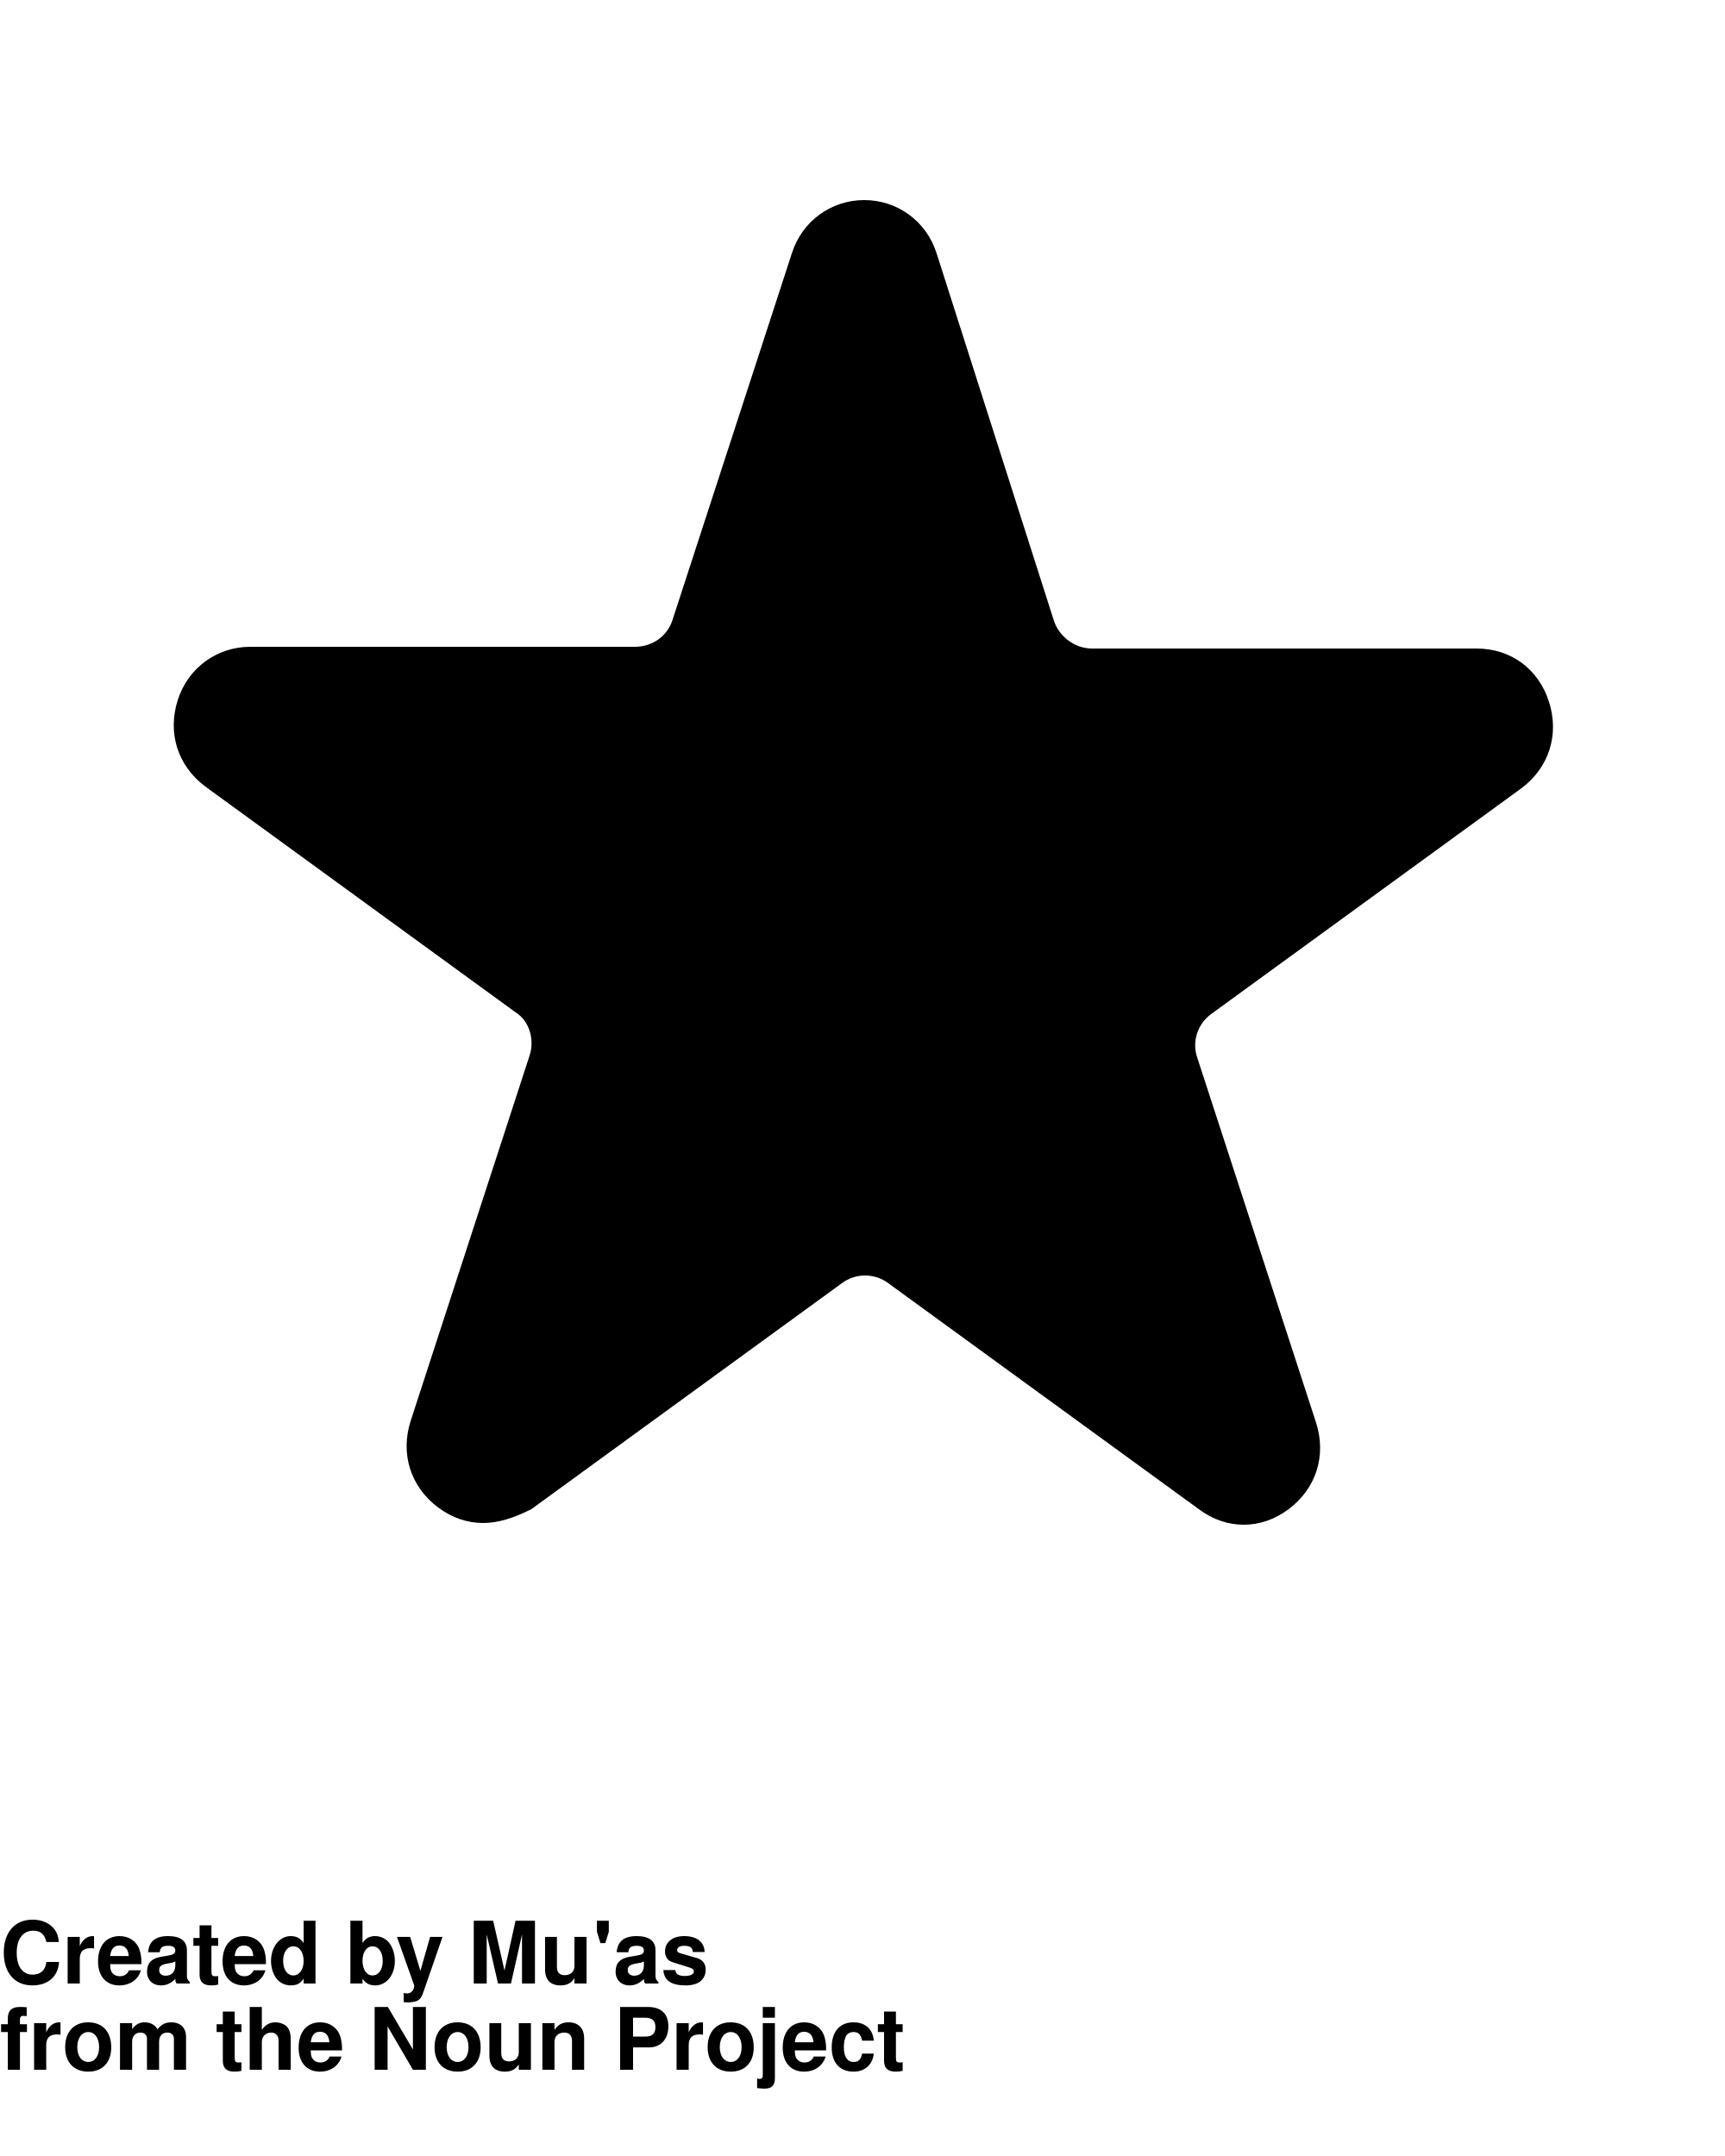
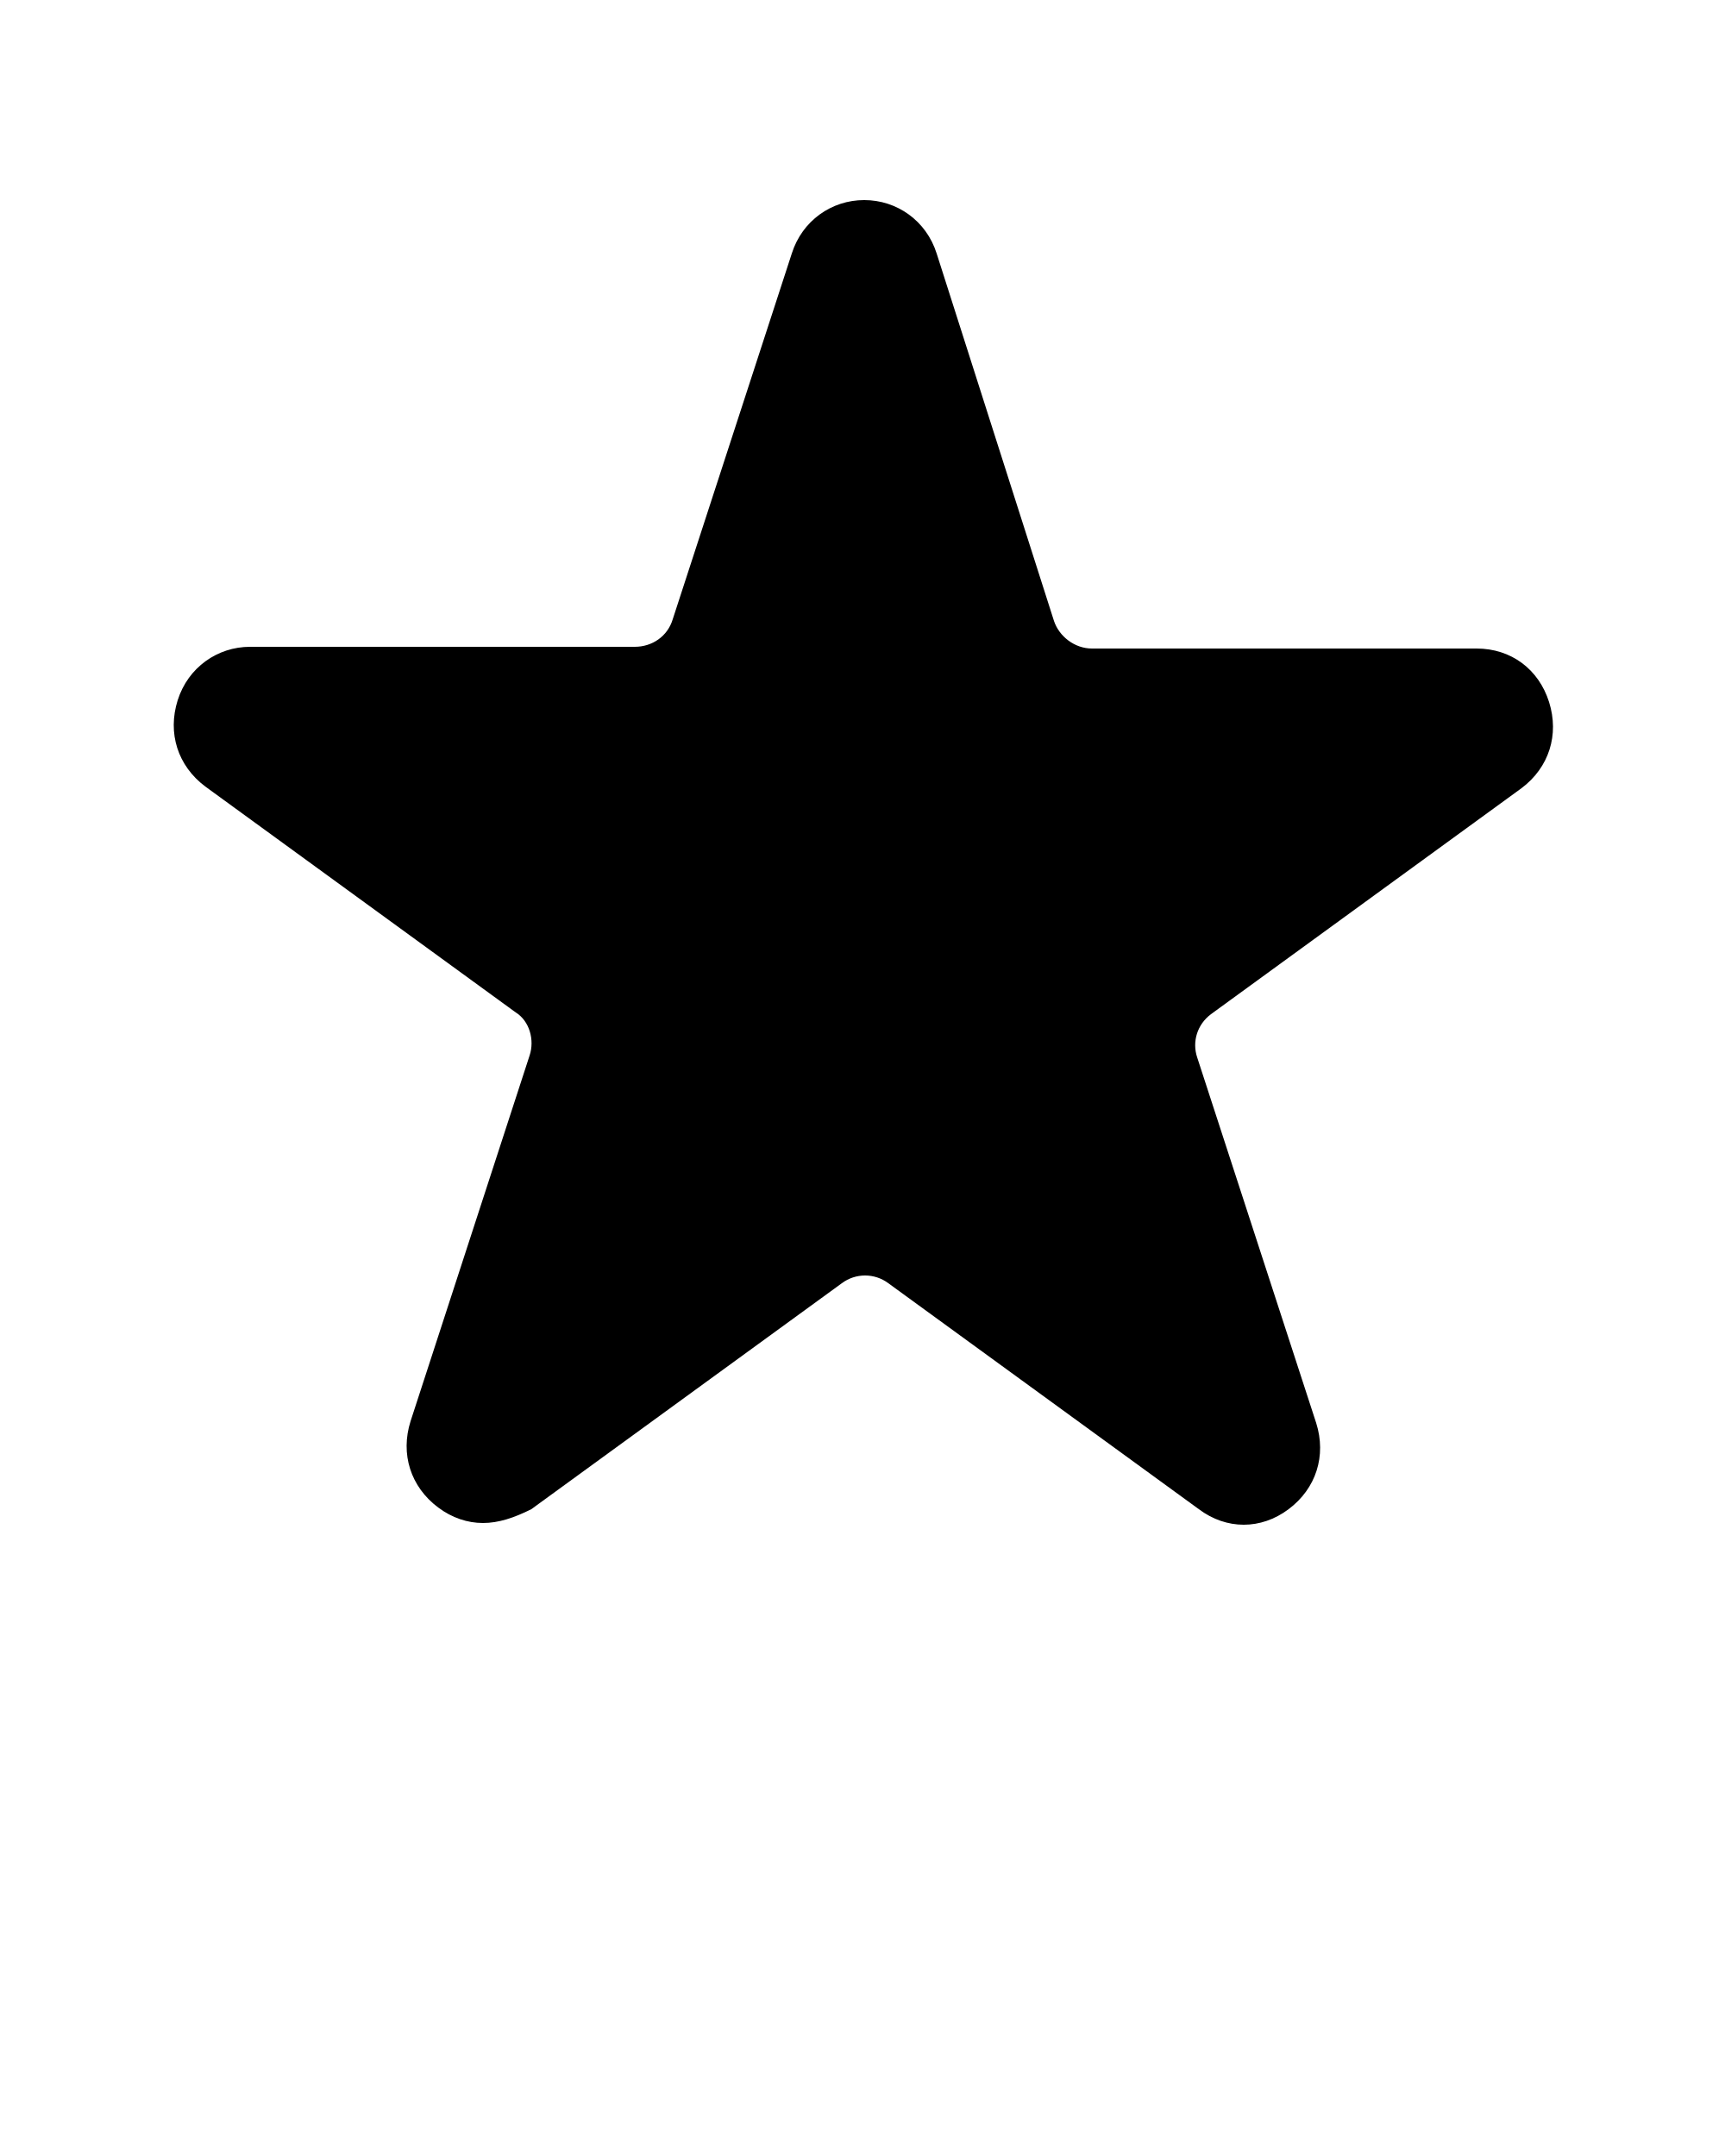
<svg xmlns="http://www.w3.org/2000/svg" version="1.1" x="0px" y="0px" viewBox="0 0 100 125" style="enable-background:new 0 0 100 100;" xml:space="preserve">
  <g>
    <g>
      <path d="M28,88.3c-0.9,0-1.8-0.3-2.6-0.9c-1.6-1.2-2.2-3.1-1.6-5l6.9-21.2c0.3-0.9,0-2-0.8-2.5l-18-13.1c-1.6-1.2-2.2-3.1-1.6-5    c0.6-1.9,2.3-3.1,4.2-3.1h22.3c1,0,1.9-0.6,2.2-1.6l6.9-21.2c0.6-1.9,2.3-3.1,4.2-3.1s3.6,1.2,4.2,3.1L61.1,36    c0.3,0.9,1.2,1.6,2.2,1.6h22.3c2,0,3.6,1.2,4.2,3.1c0.6,1.9,0,3.8-1.6,5l-18,13.1c-0.8,0.6-1.1,1.6-0.8,2.5l6.9,21.2    c0.6,1.9,0,3.8-1.6,5c-1.6,1.2-3.6,1.2-5.2,0l-18-13.1c-0.8-0.6-1.9-0.6-2.7,0l-18,13.1C29.8,88,28.9,88.3,28,88.3z" />
    </g>
  </g>
-   <text x="0" y="115" fill="#000000" font-size="5px" font-weight="bold" font-family="'Helvetica Neue', Helvetica, Arial-Unicode, Arial, Sans-serif">Created by Mu'as</text>
-   <text x="0" y="120" fill="#000000" font-size="5px" font-weight="bold" font-family="'Helvetica Neue', Helvetica, Arial-Unicode, Arial, Sans-serif">from the Noun Project</text>
</svg>
